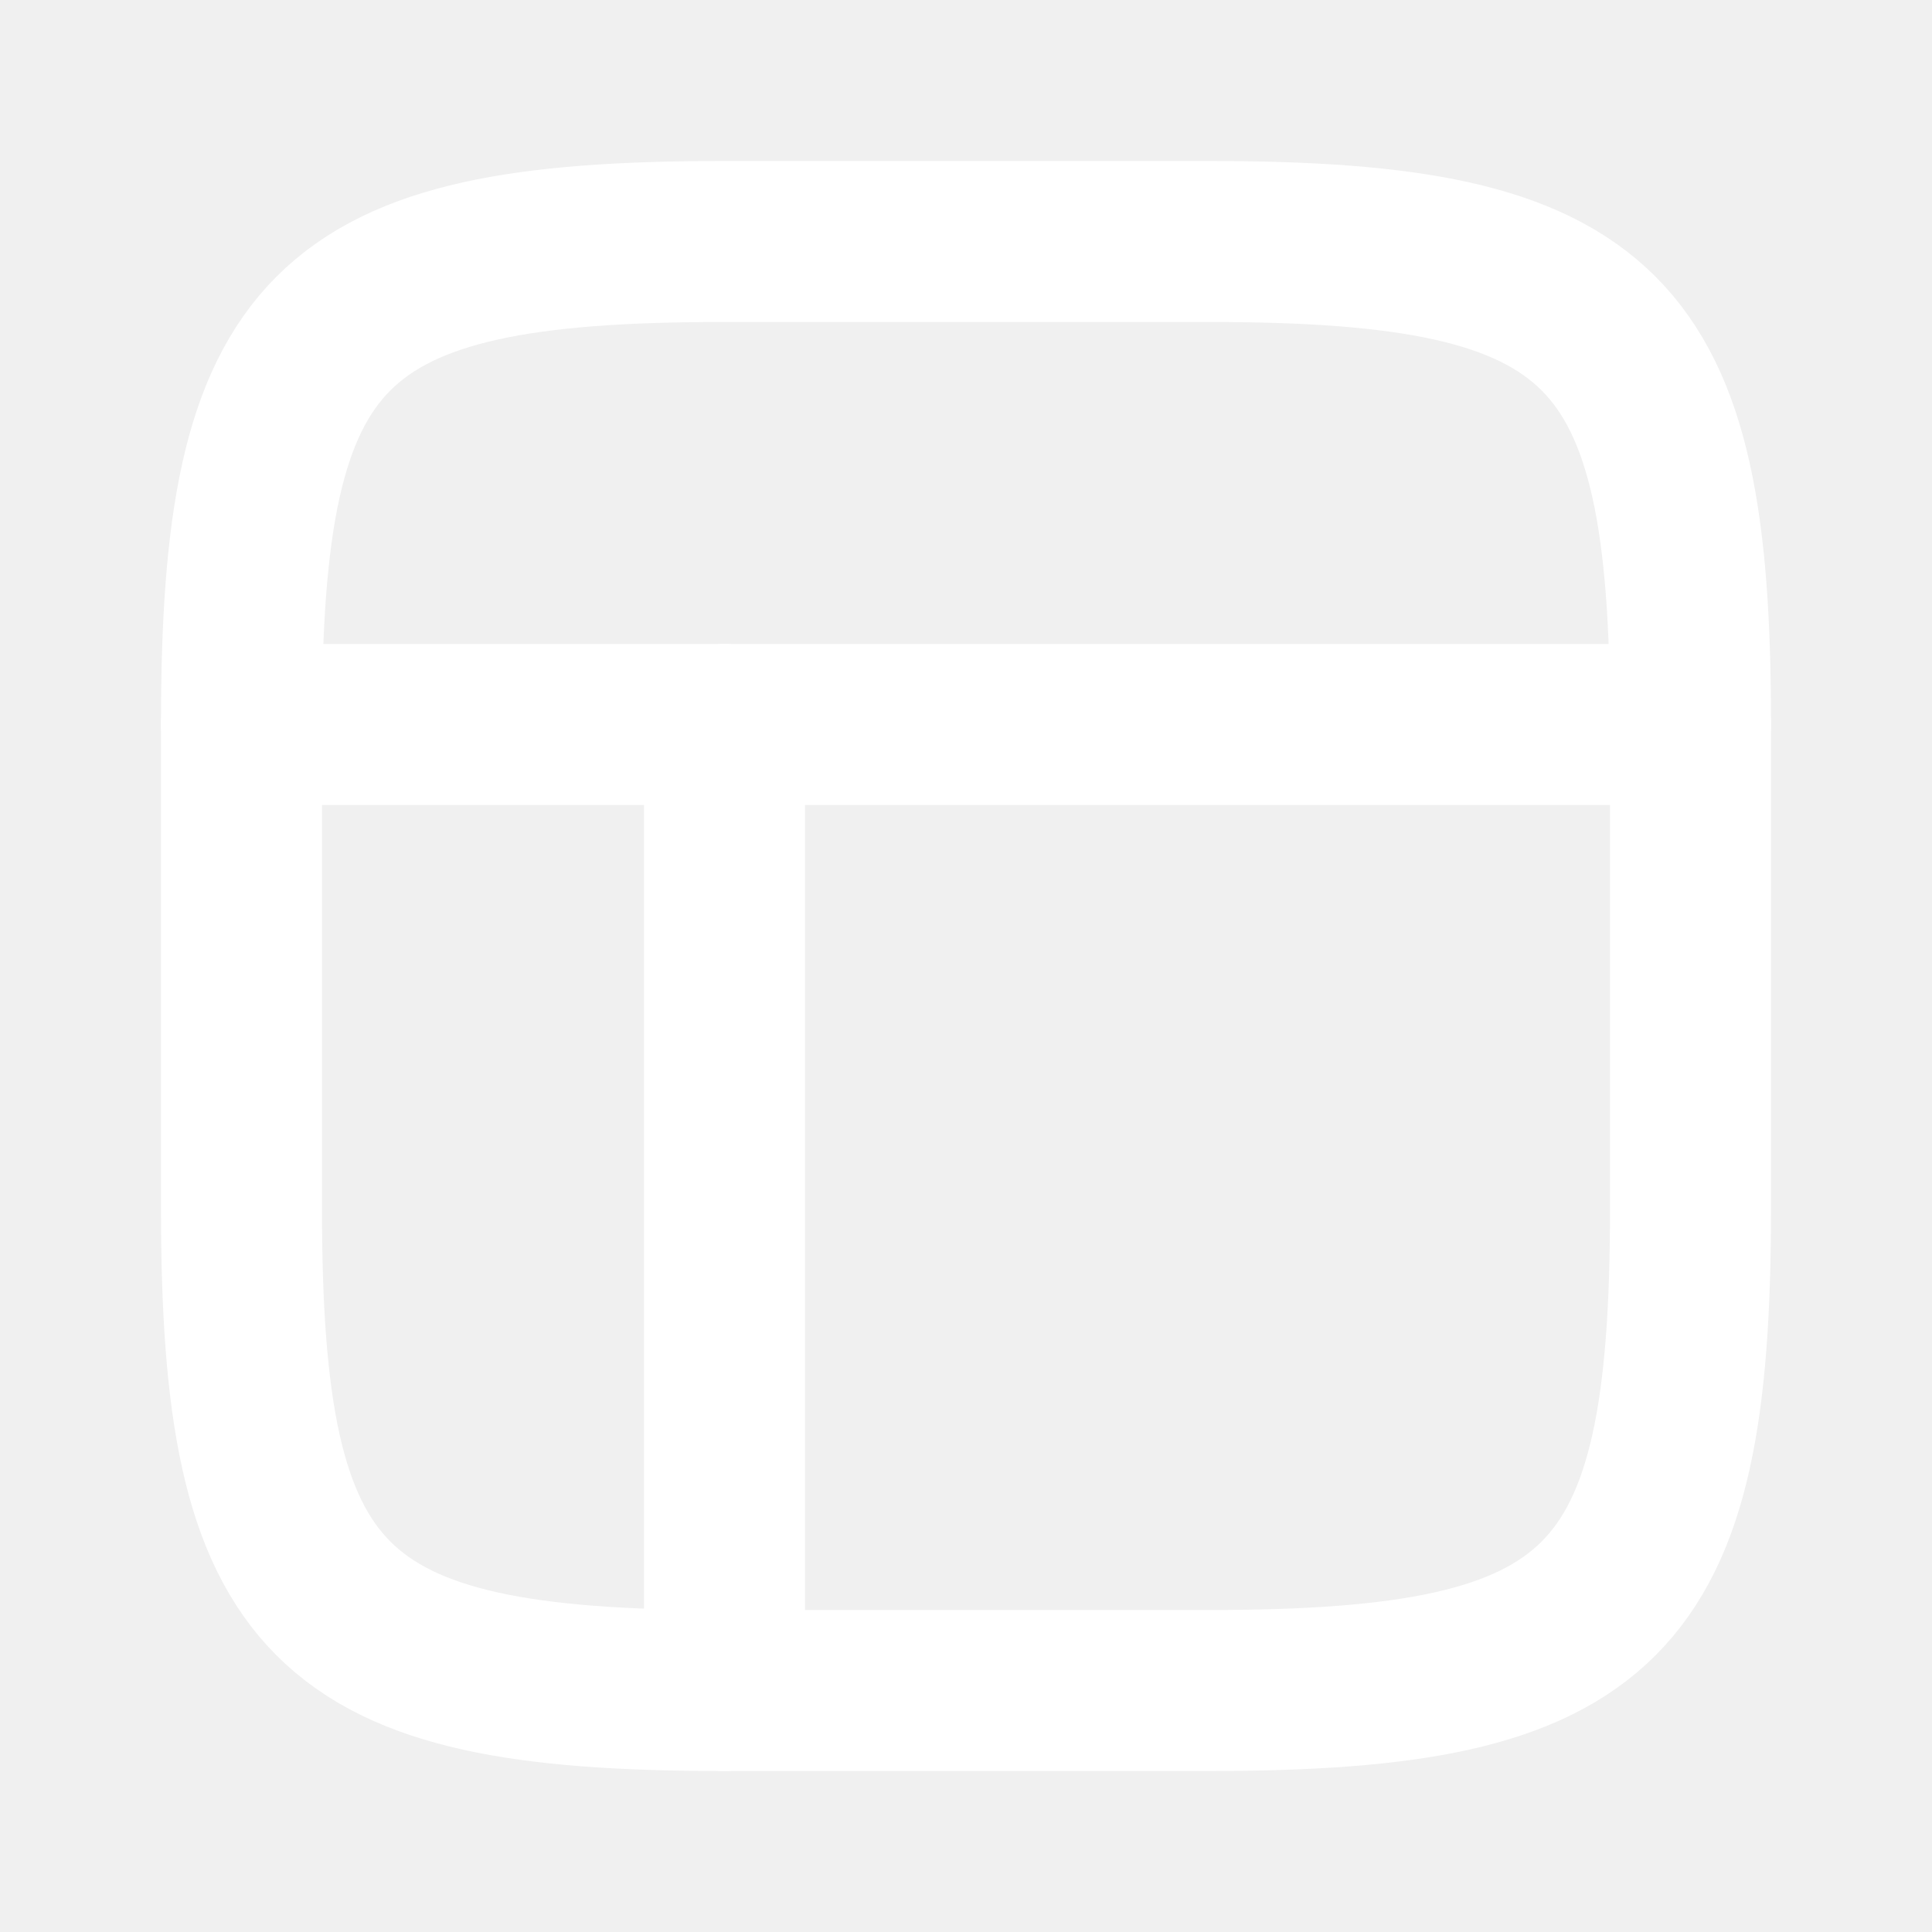
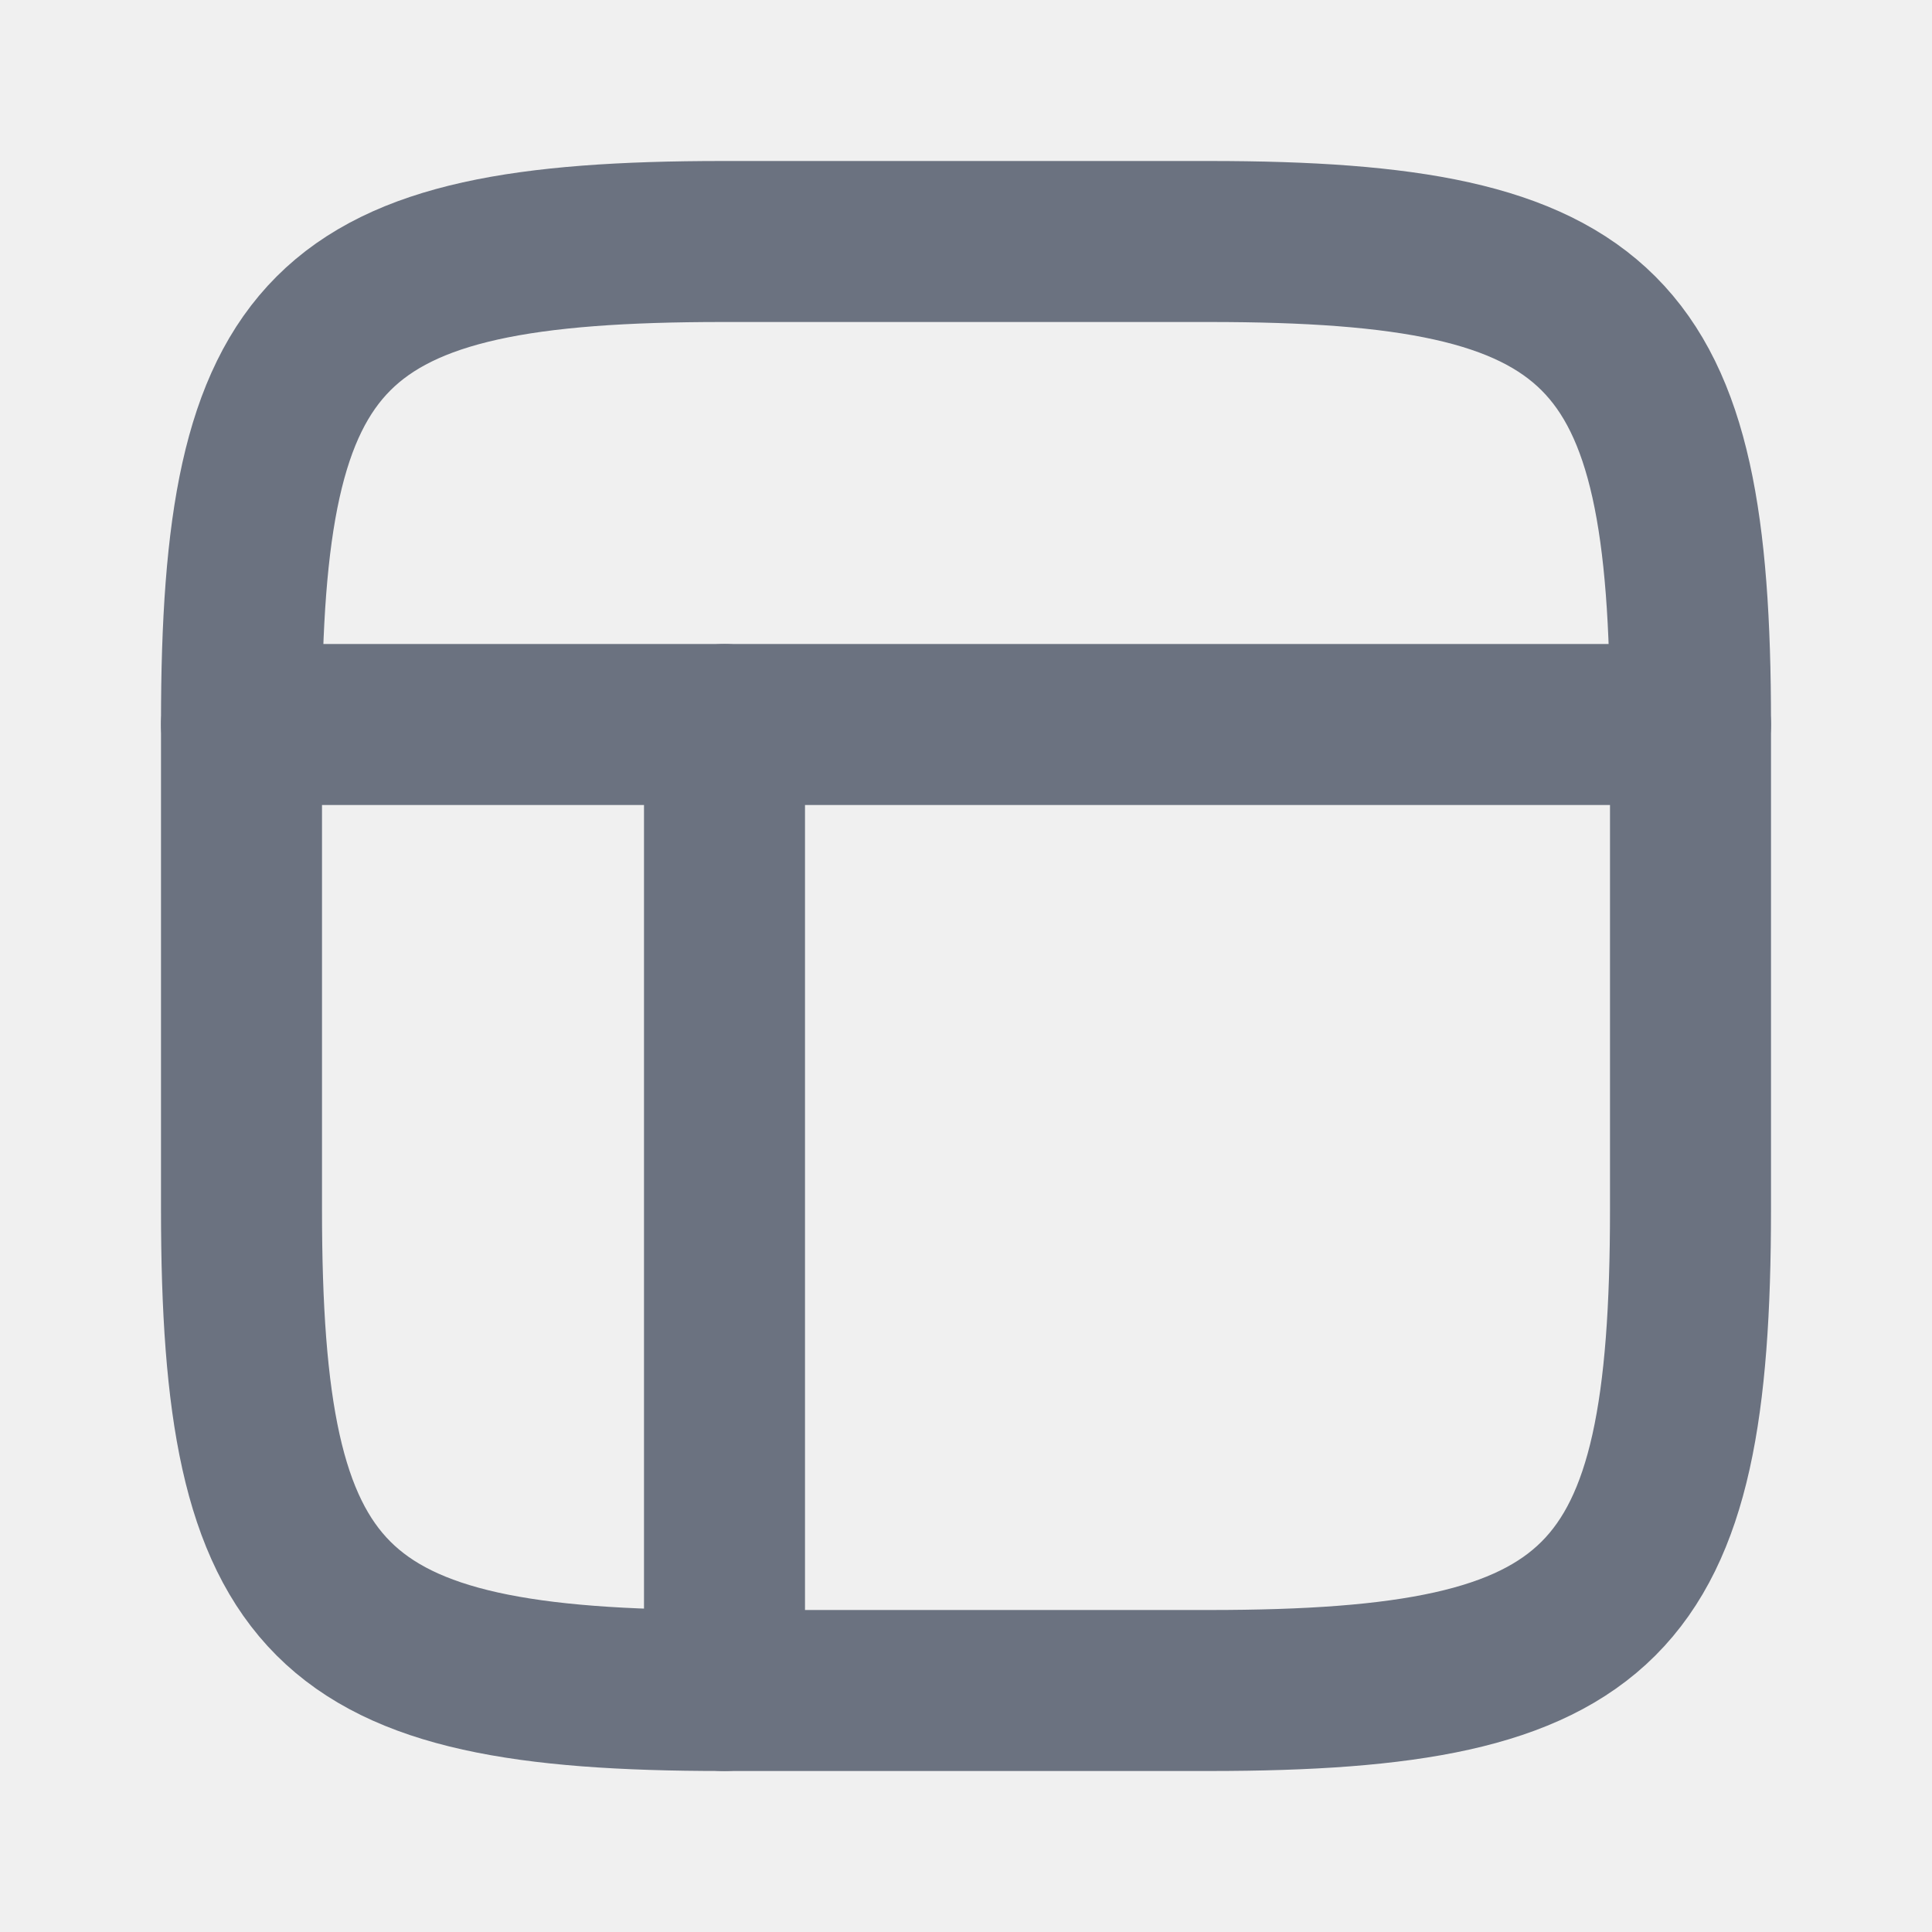
<svg xmlns="http://www.w3.org/2000/svg" viewBox="0 0 24 24" fill="none">
  <g id="SVGRepo_bgCarrier" stroke-width="0" />
  <g id="SVGRepo_tracerCarrier" stroke-linecap="round" stroke-linejoin="round" />
  <g id="SVGRepo_iconCarrier">
-     <path d="M3 8.976C3 4.055 4.055 3 8.976 3H15.024C19.945 3 21 4.055 21 8.976V15.024C21 19.945 19.945 21 15.024 21H8.976C4.055 21 3 19.945 3 15.024V8.976Z" stroke="#ffffff" stroke-width="2" />
-     <path d="M21 9L3 9" stroke="#ffffff" stroke-width="2" stroke-linecap="round" stroke-linejoin="round" />
-     <path d="M9 21L9 9" stroke="#ffffff" stroke-width="2" stroke-linecap="round" stroke-linejoin="round" />
+     <path d="M3 8.976C3 4.055 4.055 3 8.976 3H15.024C19.945 3 21 4.055 21 8.976V15.024C21 19.945 19.945 21 15.024 21H8.976C4.055 21 3 19.945 3 15.024V8.976Z" stroke="#6b7280" stroke-width="2" />
+     <path d="M21 9L3 9" stroke="#6b7280" stroke-width="2" stroke-linecap="round" stroke-linejoin="round" />
+     <path d="M9 21L9 9" stroke="#6b7280" stroke-width="2" stroke-linecap="round" stroke-linejoin="round" />
  </g>
</svg>
